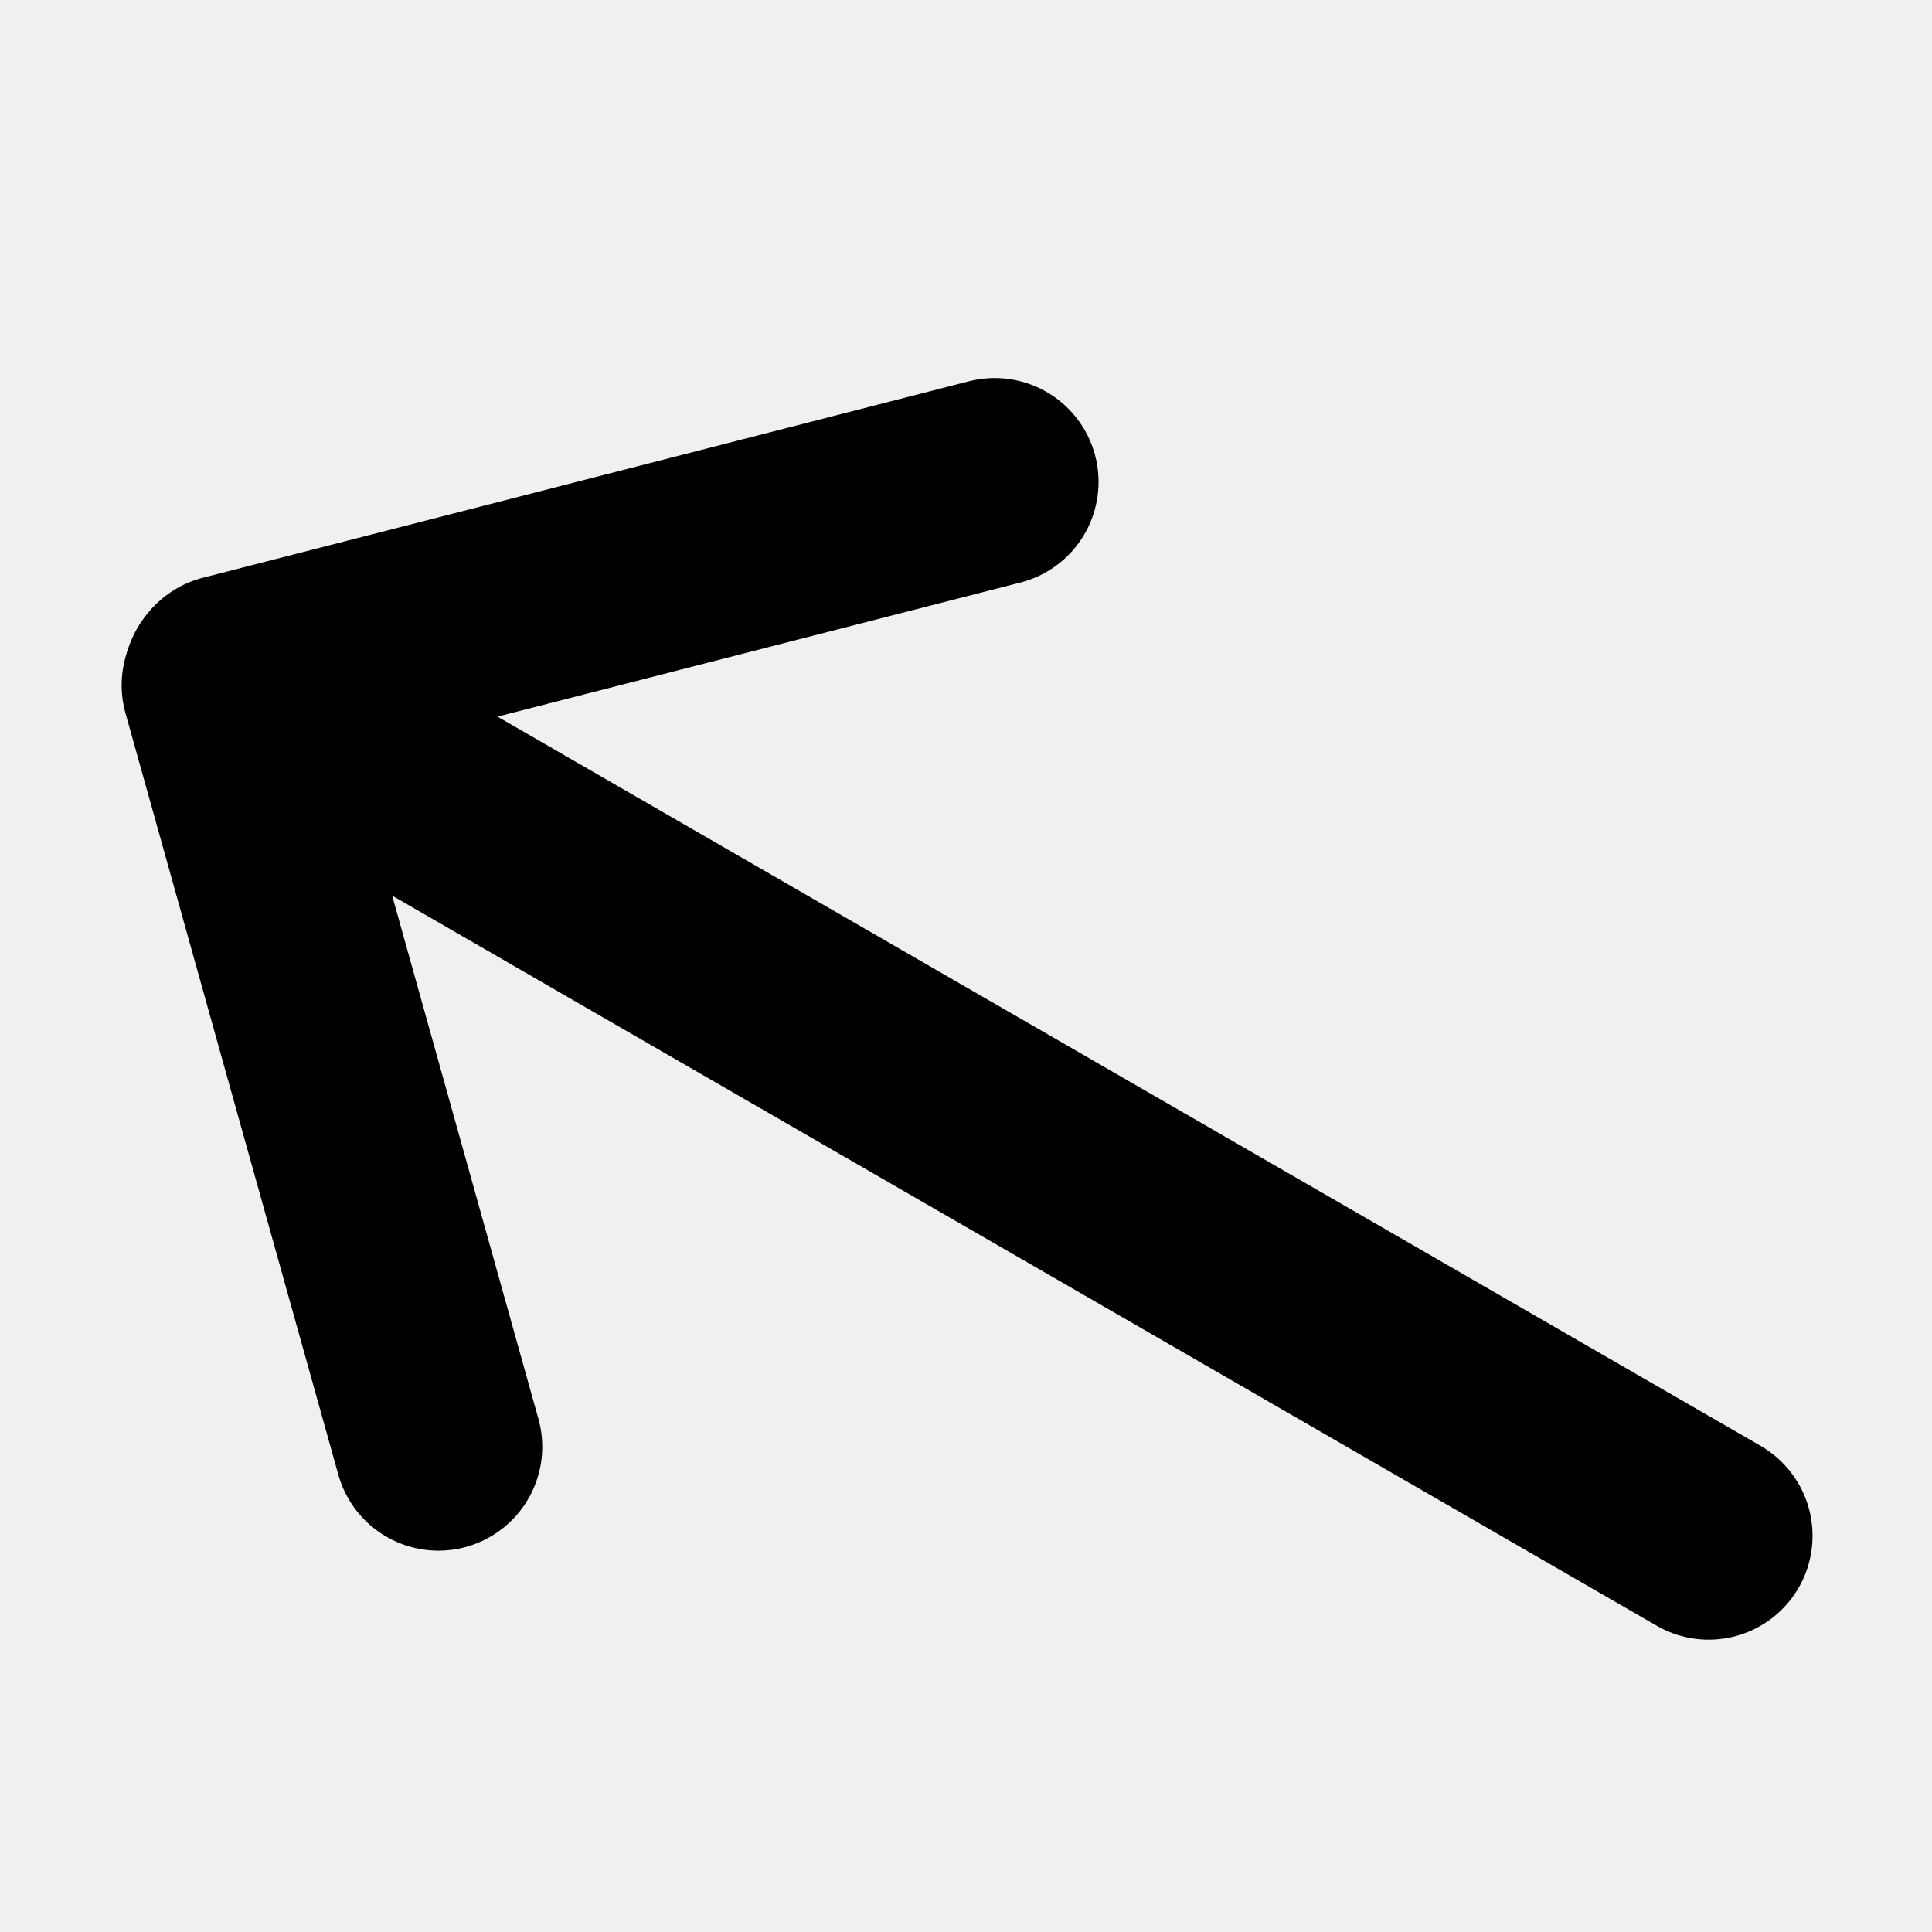
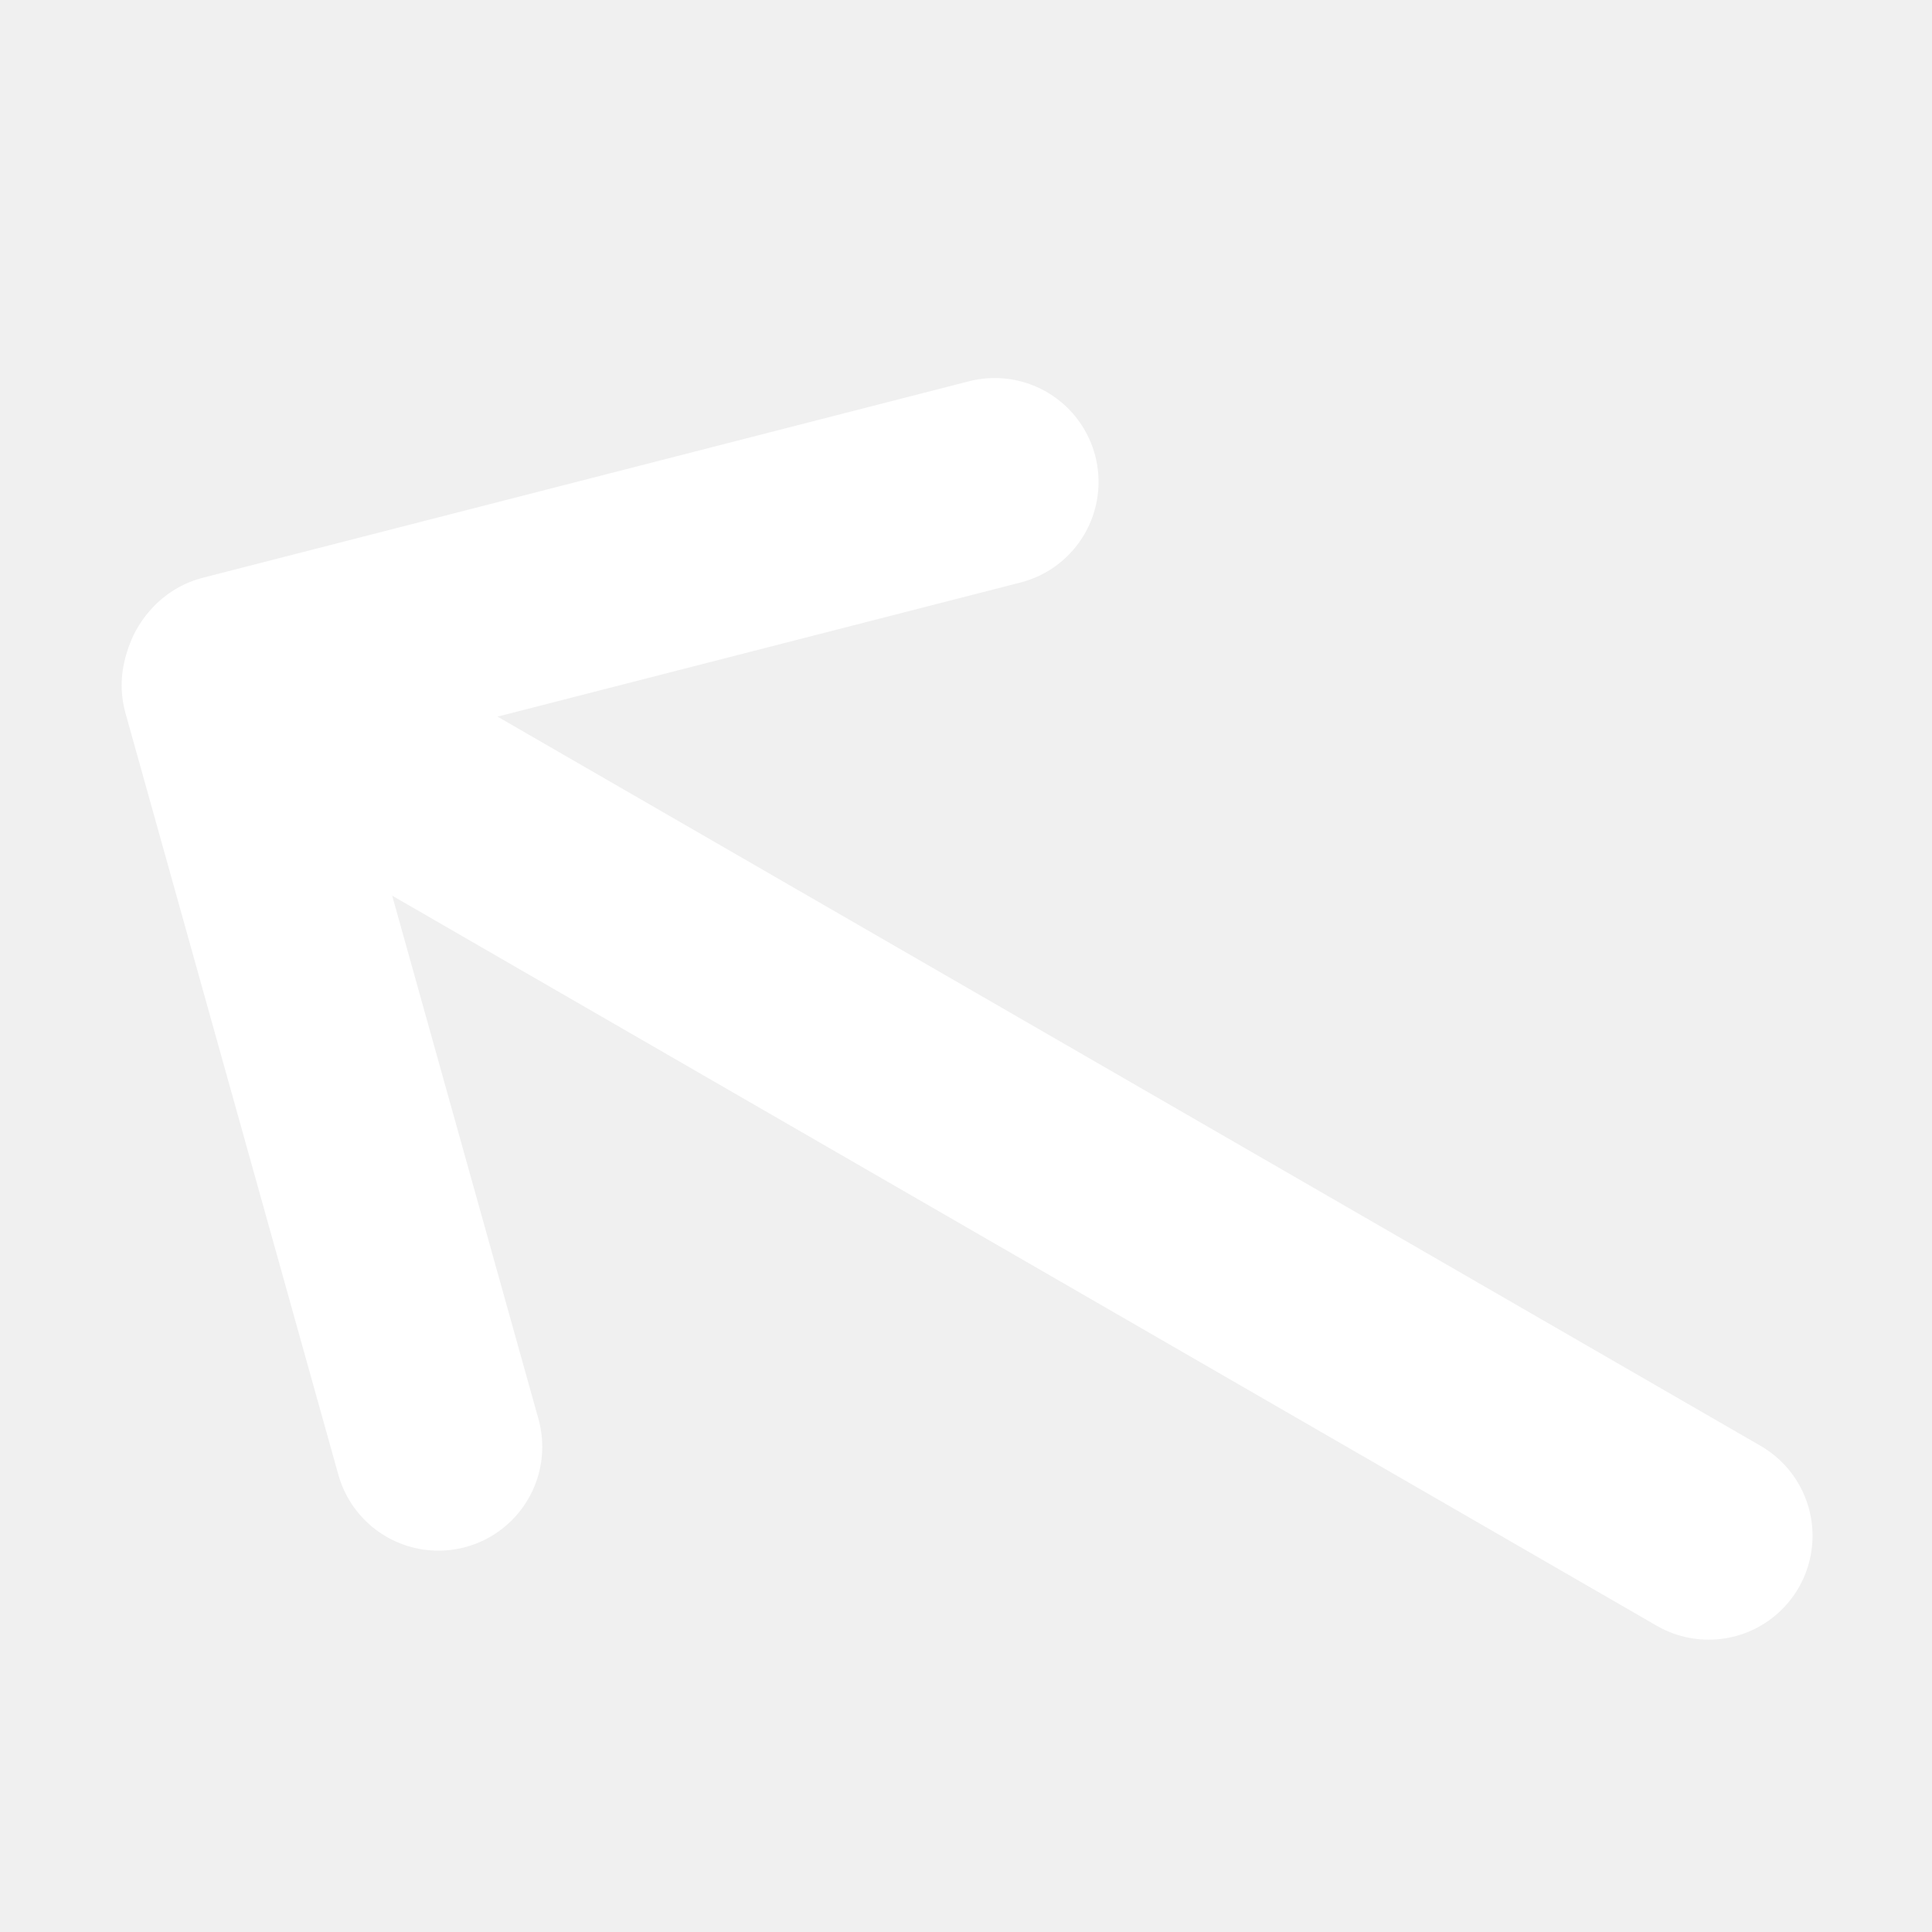
<svg xmlns="http://www.w3.org/2000/svg" width="210mm" height="210mm" viewBox="0 0 744.094 744.094" id="svg2" version="1.1">
  <defs id="defs4" />
  <g id="layer1" transform="translate(0,-308.2677)">
-     <path style="fill:none;fill-rule:evenodd;stroke:#000000;stroke-width:80;stroke-linecap:round;stroke-linejoin:round;stroke-miterlimit:4;stroke-dasharray:none;stroke-opacity:1" d="M 658.085,899.773 87.447,570.315" id="path3338" />
-     <path id="path4140" d="M 168.842,865.487 86.855,572.176" style="fill:none;fill-rule:evenodd;stroke:#000000;stroke-width:80;stroke-linecap:round;stroke-linejoin:round;stroke-miterlimit:4;stroke-dasharray:none;stroke-opacity:1" />
-     <path style="fill:none;fill-rule:evenodd;stroke:#000000;stroke-width:80;stroke-linecap:round;stroke-linejoin:round;stroke-miterlimit:4;stroke-dasharray:none;stroke-opacity:1" d="M 383.096,493.868 88.088,569.521" id="path4142" />
+     <path style="fill:none;fill-rule:evenodd;stroke:#ffffff;stroke-width:80;stroke-linecap:round;stroke-linejoin:round;stroke-miterlimit:4;stroke-dasharray:none;stroke-opacity:1" d="M 658.085,899.773 87.447,570.315" id="path3338" />
+     <path id="path4140" d="M 168.842,865.487 86.855,572.176" style="fill:none;fill-rule:evenodd;stroke:#ffffff;stroke-width:80;stroke-linecap:round;stroke-linejoin:round;stroke-miterlimit:4;stroke-dasharray:none;stroke-opacity:1" />
+     <path style="fill:none;fill-rule:evenodd;stroke:#ffffff;stroke-width:80;stroke-linecap:round;stroke-linejoin:round;stroke-miterlimit:4;stroke-dasharray:none;stroke-opacity:1" d="M 383.096,493.868 88.088,569.521" id="path4142" />
  </g>
</svg>
